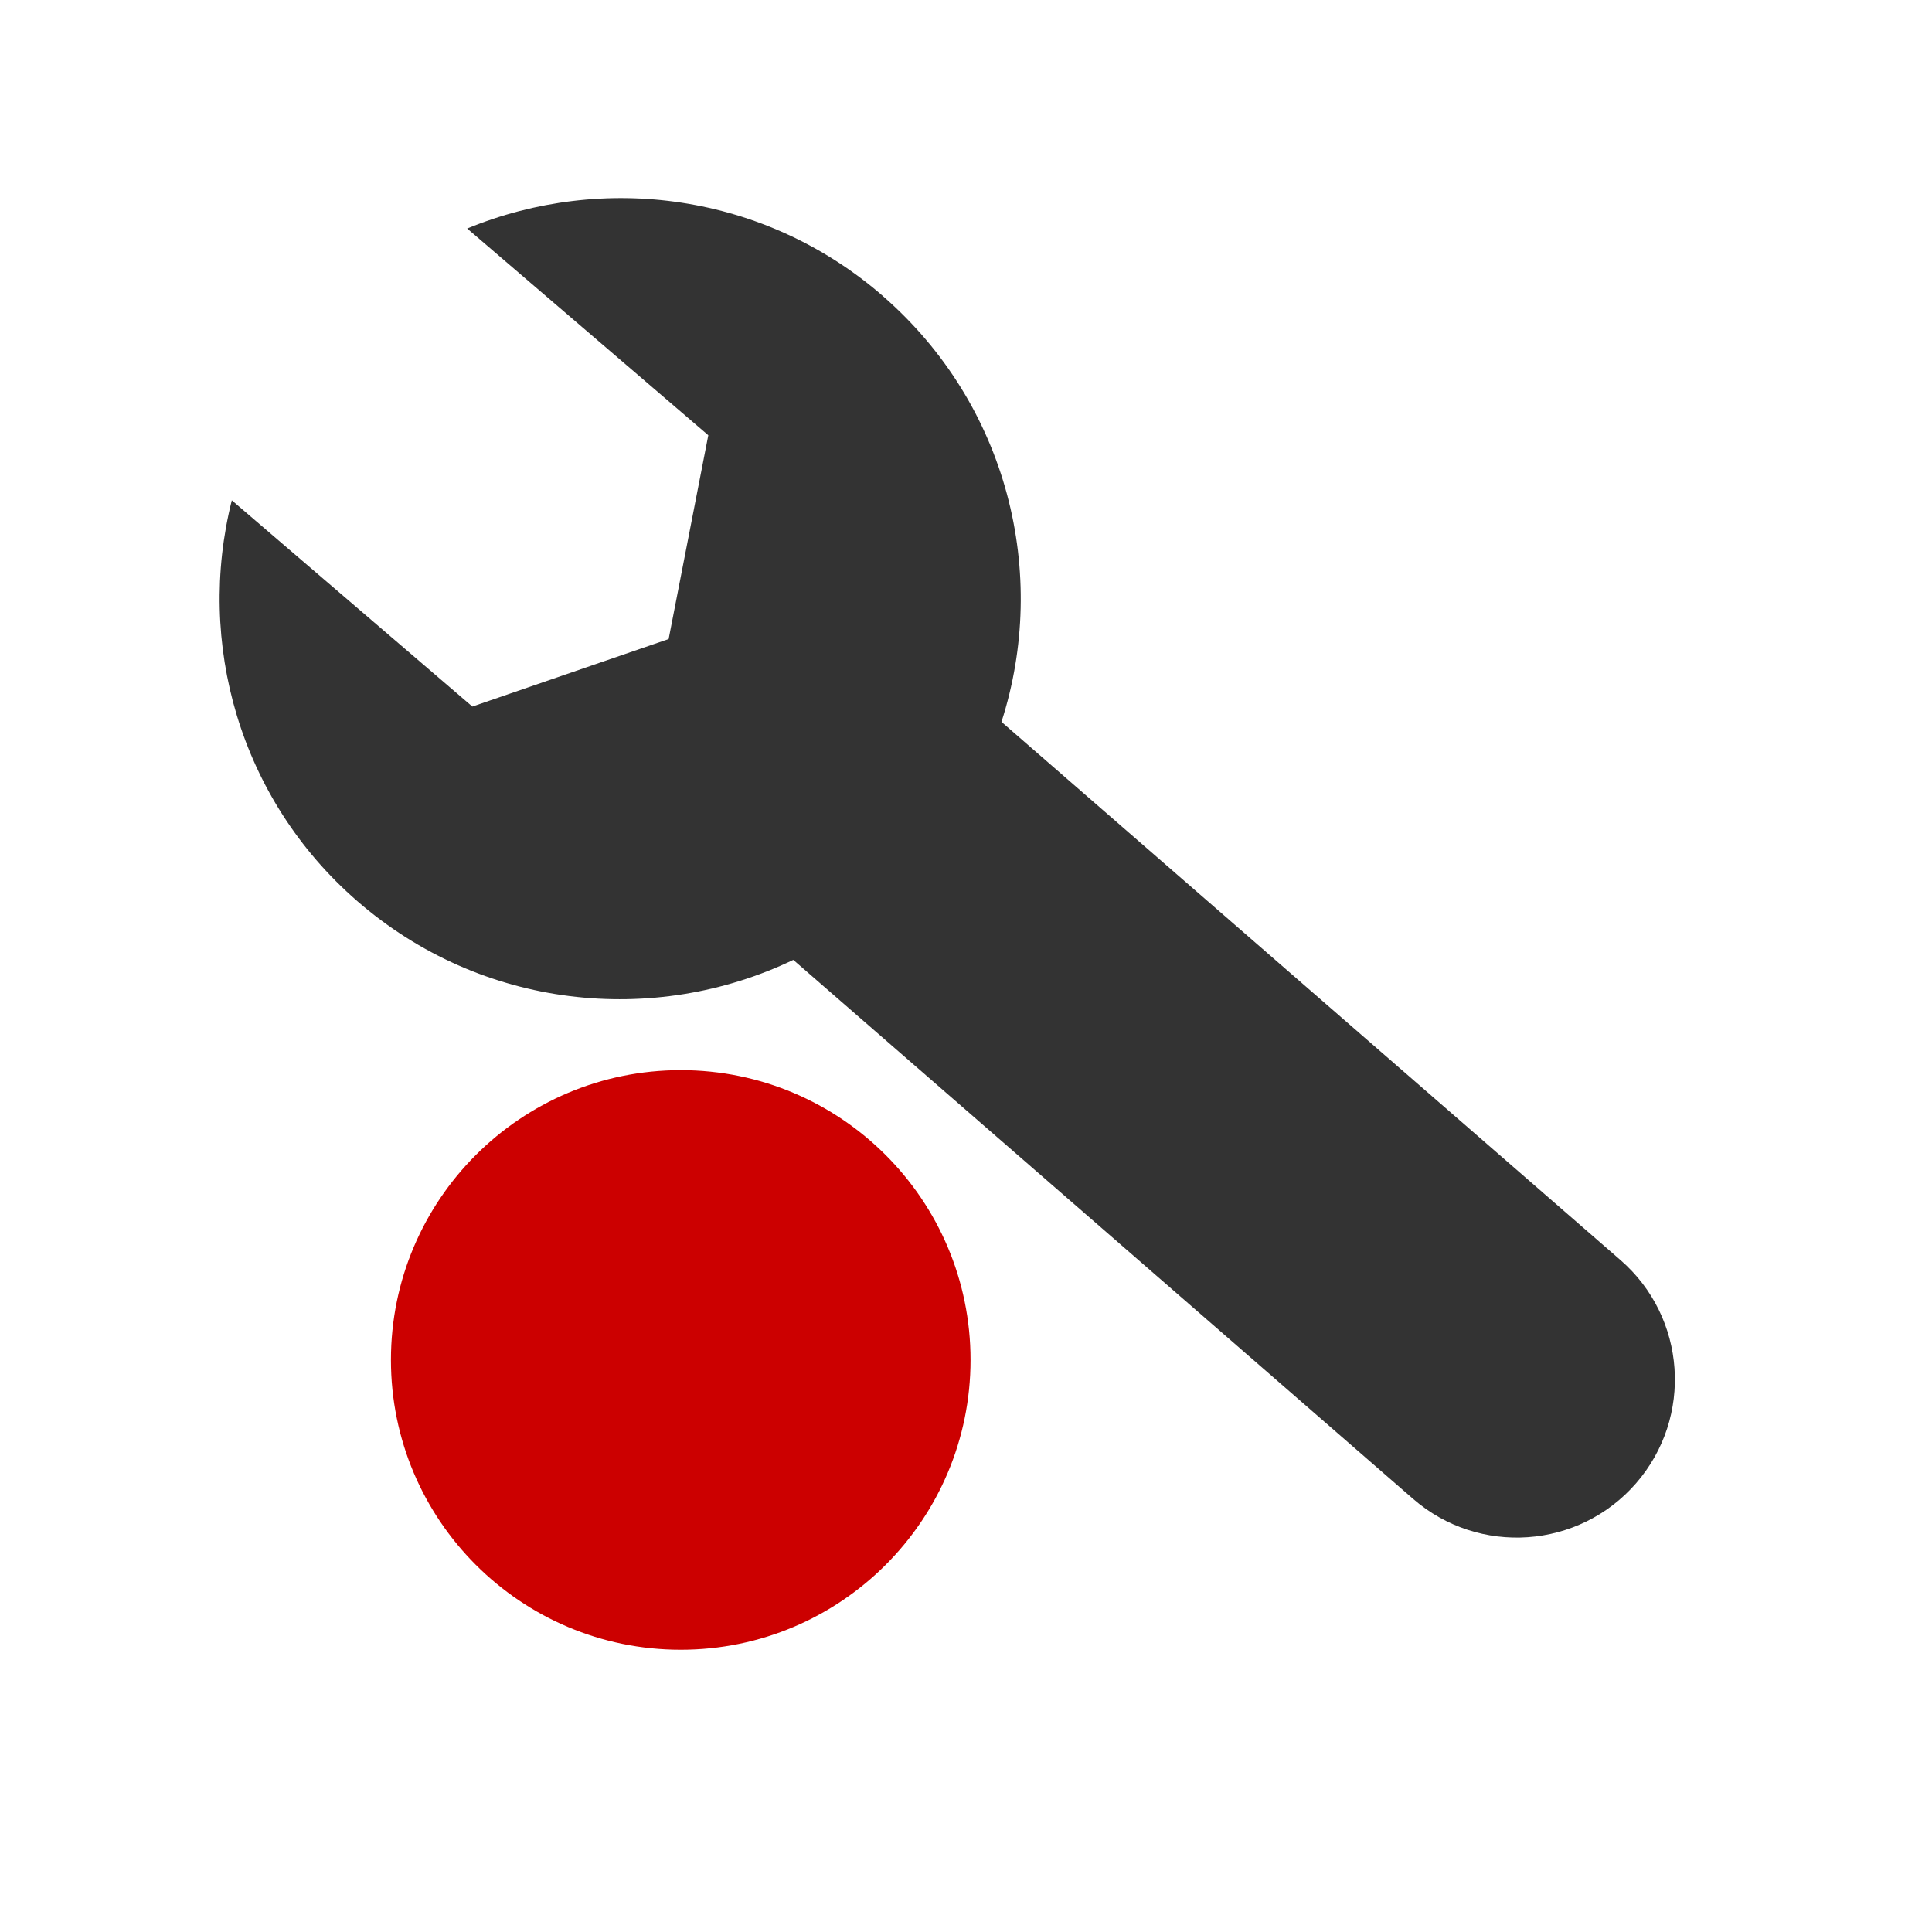
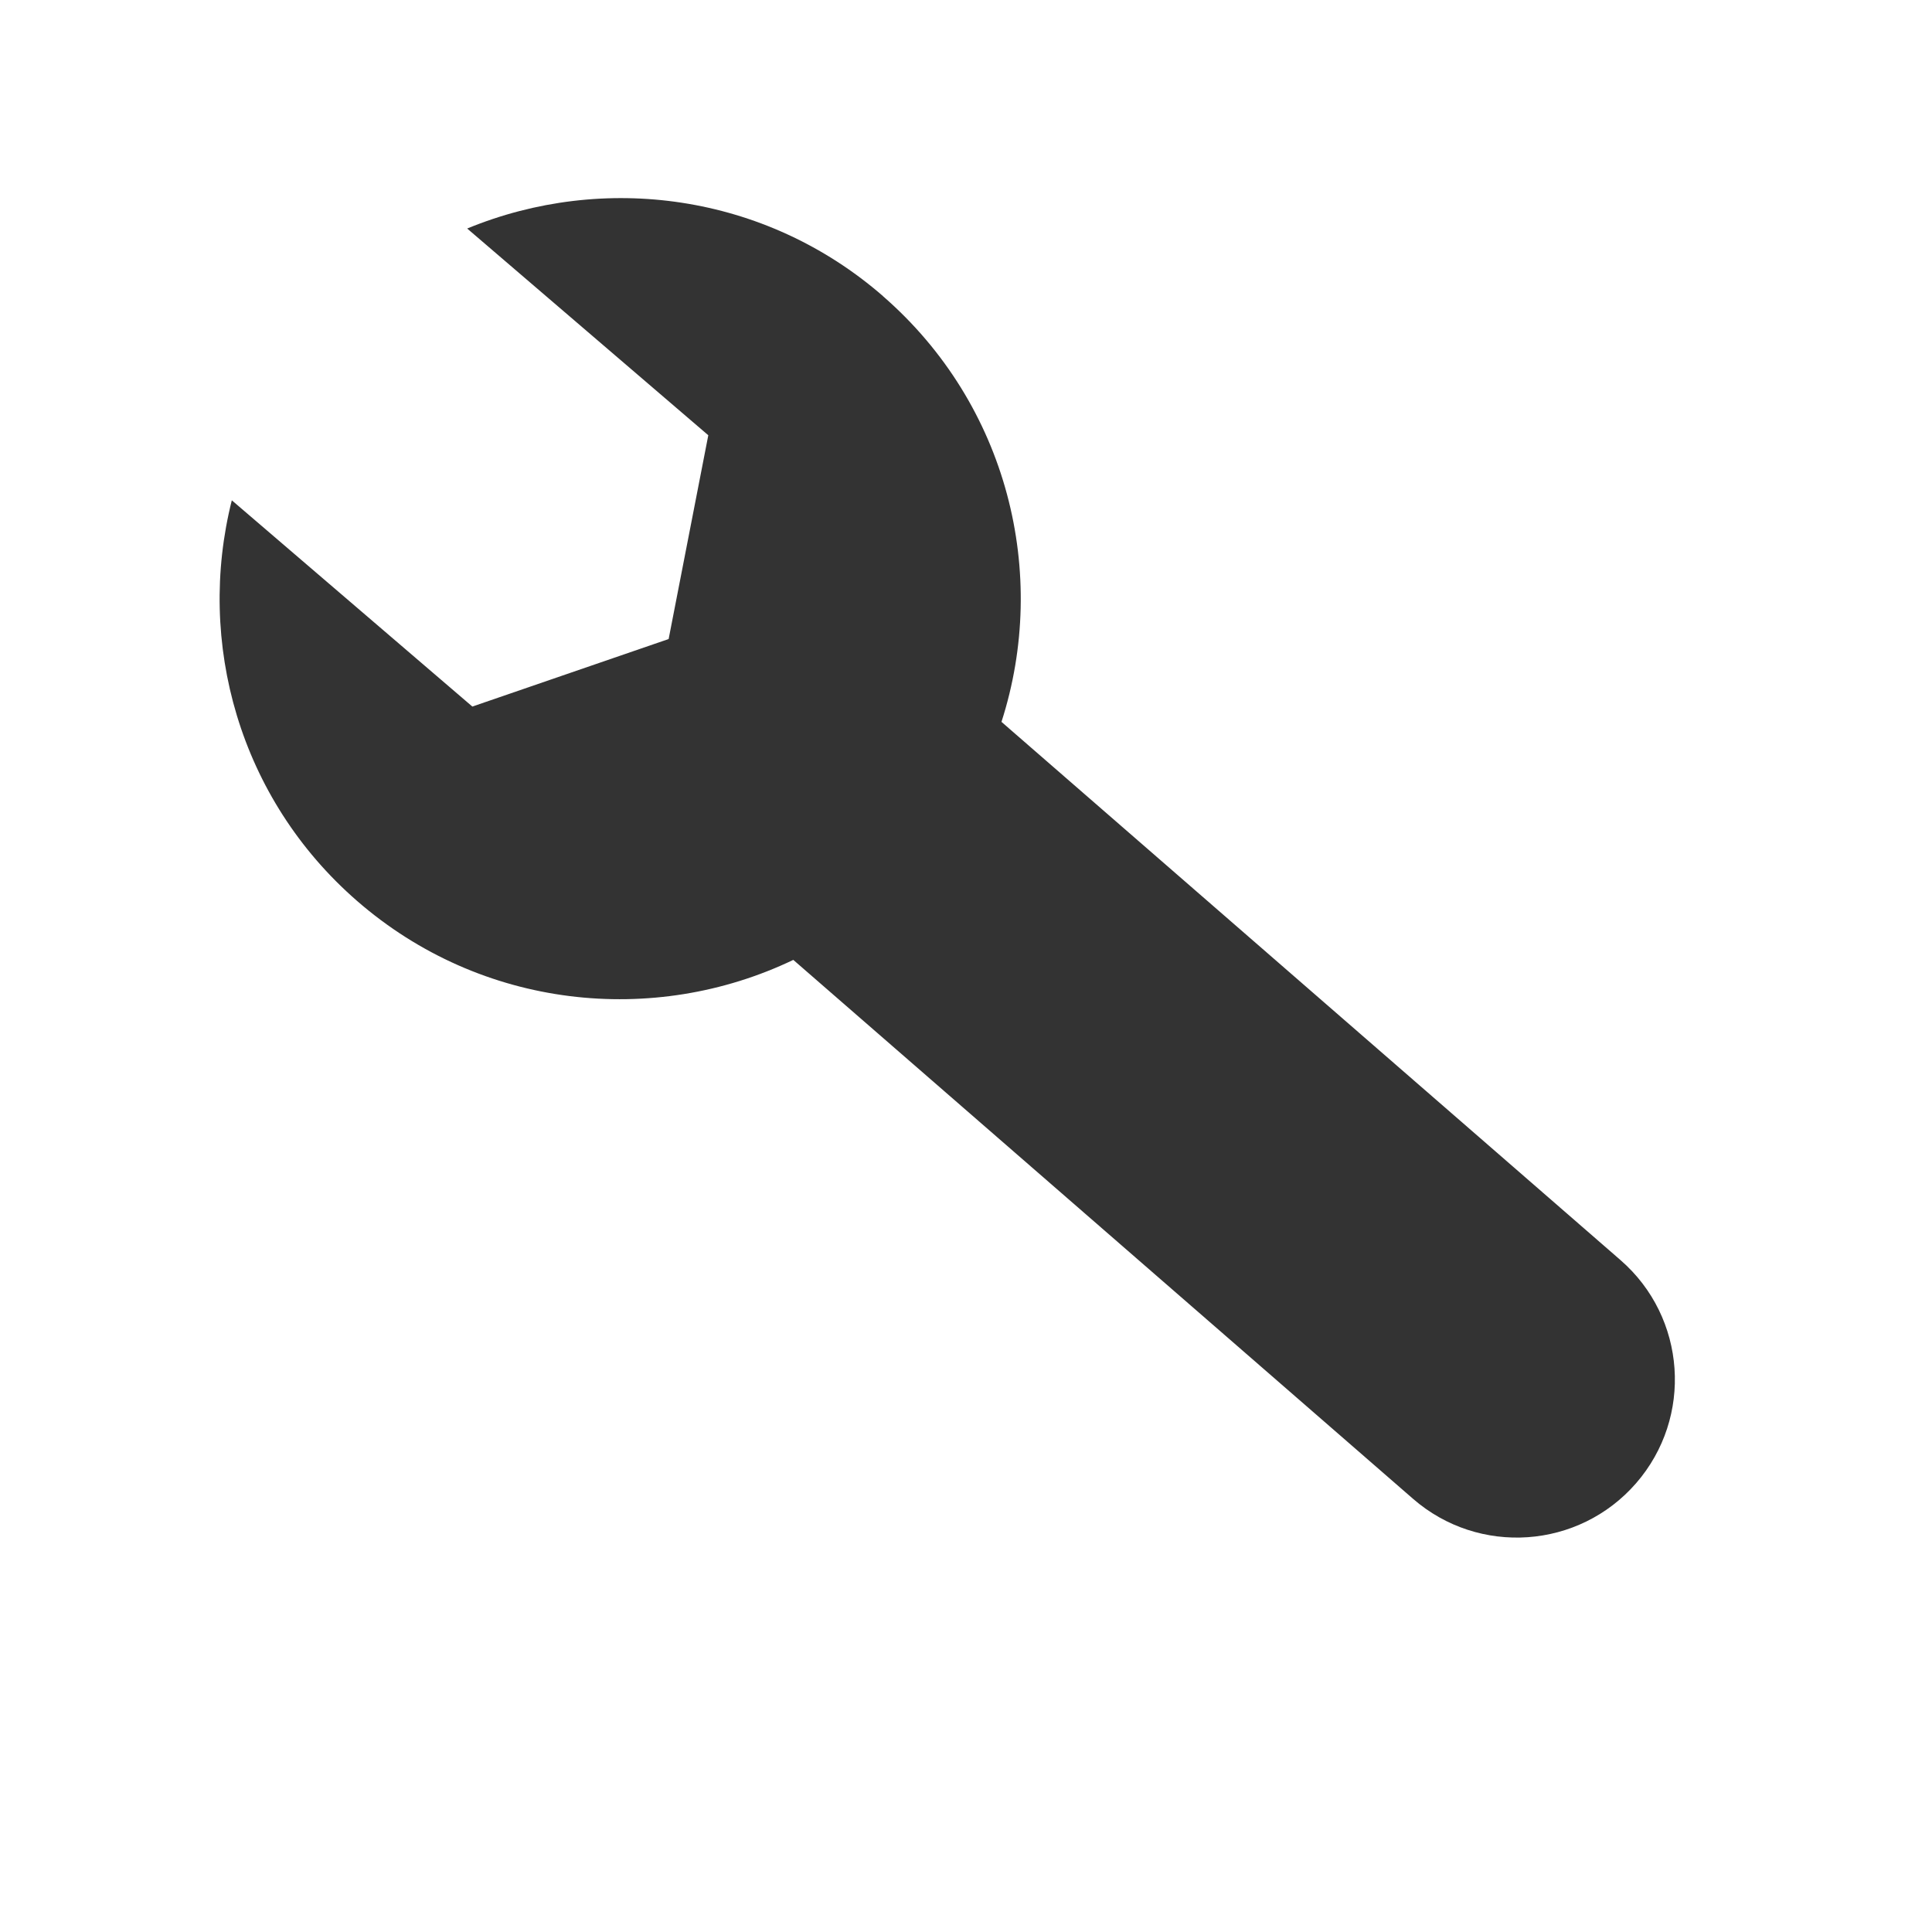
<svg xmlns="http://www.w3.org/2000/svg" width="40" height="40">
  <g>
    <path transform="rotate(-90 8.75,27.5625) " id="svg_1" d="m30.181,37.095c2.132,-2.451 2.56,-5.797 1.4,-8.61l-4.28,4.992l-4.219,-0.821l-1.398,-4.064l4.27,-4.98c-2.937,-0.74 -6.173,0.153 -8.295,2.594c-2.239,2.574 -2.605,6.138 -1.22,9.031l-11.157,12.83c-1.187,1.364 -1.042,3.433 0.322,4.619c1.364,1.186 3.433,1.042 4.619,-0.322l11.144,-12.817c3.067,0.988 6.565,0.133 8.814,-2.454z" stroke-width="0" stroke="#000000" fill="#333333" />
-     <circle id="svg_3" r="6" cy="28.156" cx="14.094" stroke-linecap="null" stroke-linejoin="null" stroke-width="0" stroke="#000000" fill="#cc0000" />
  </g>
</svg>
